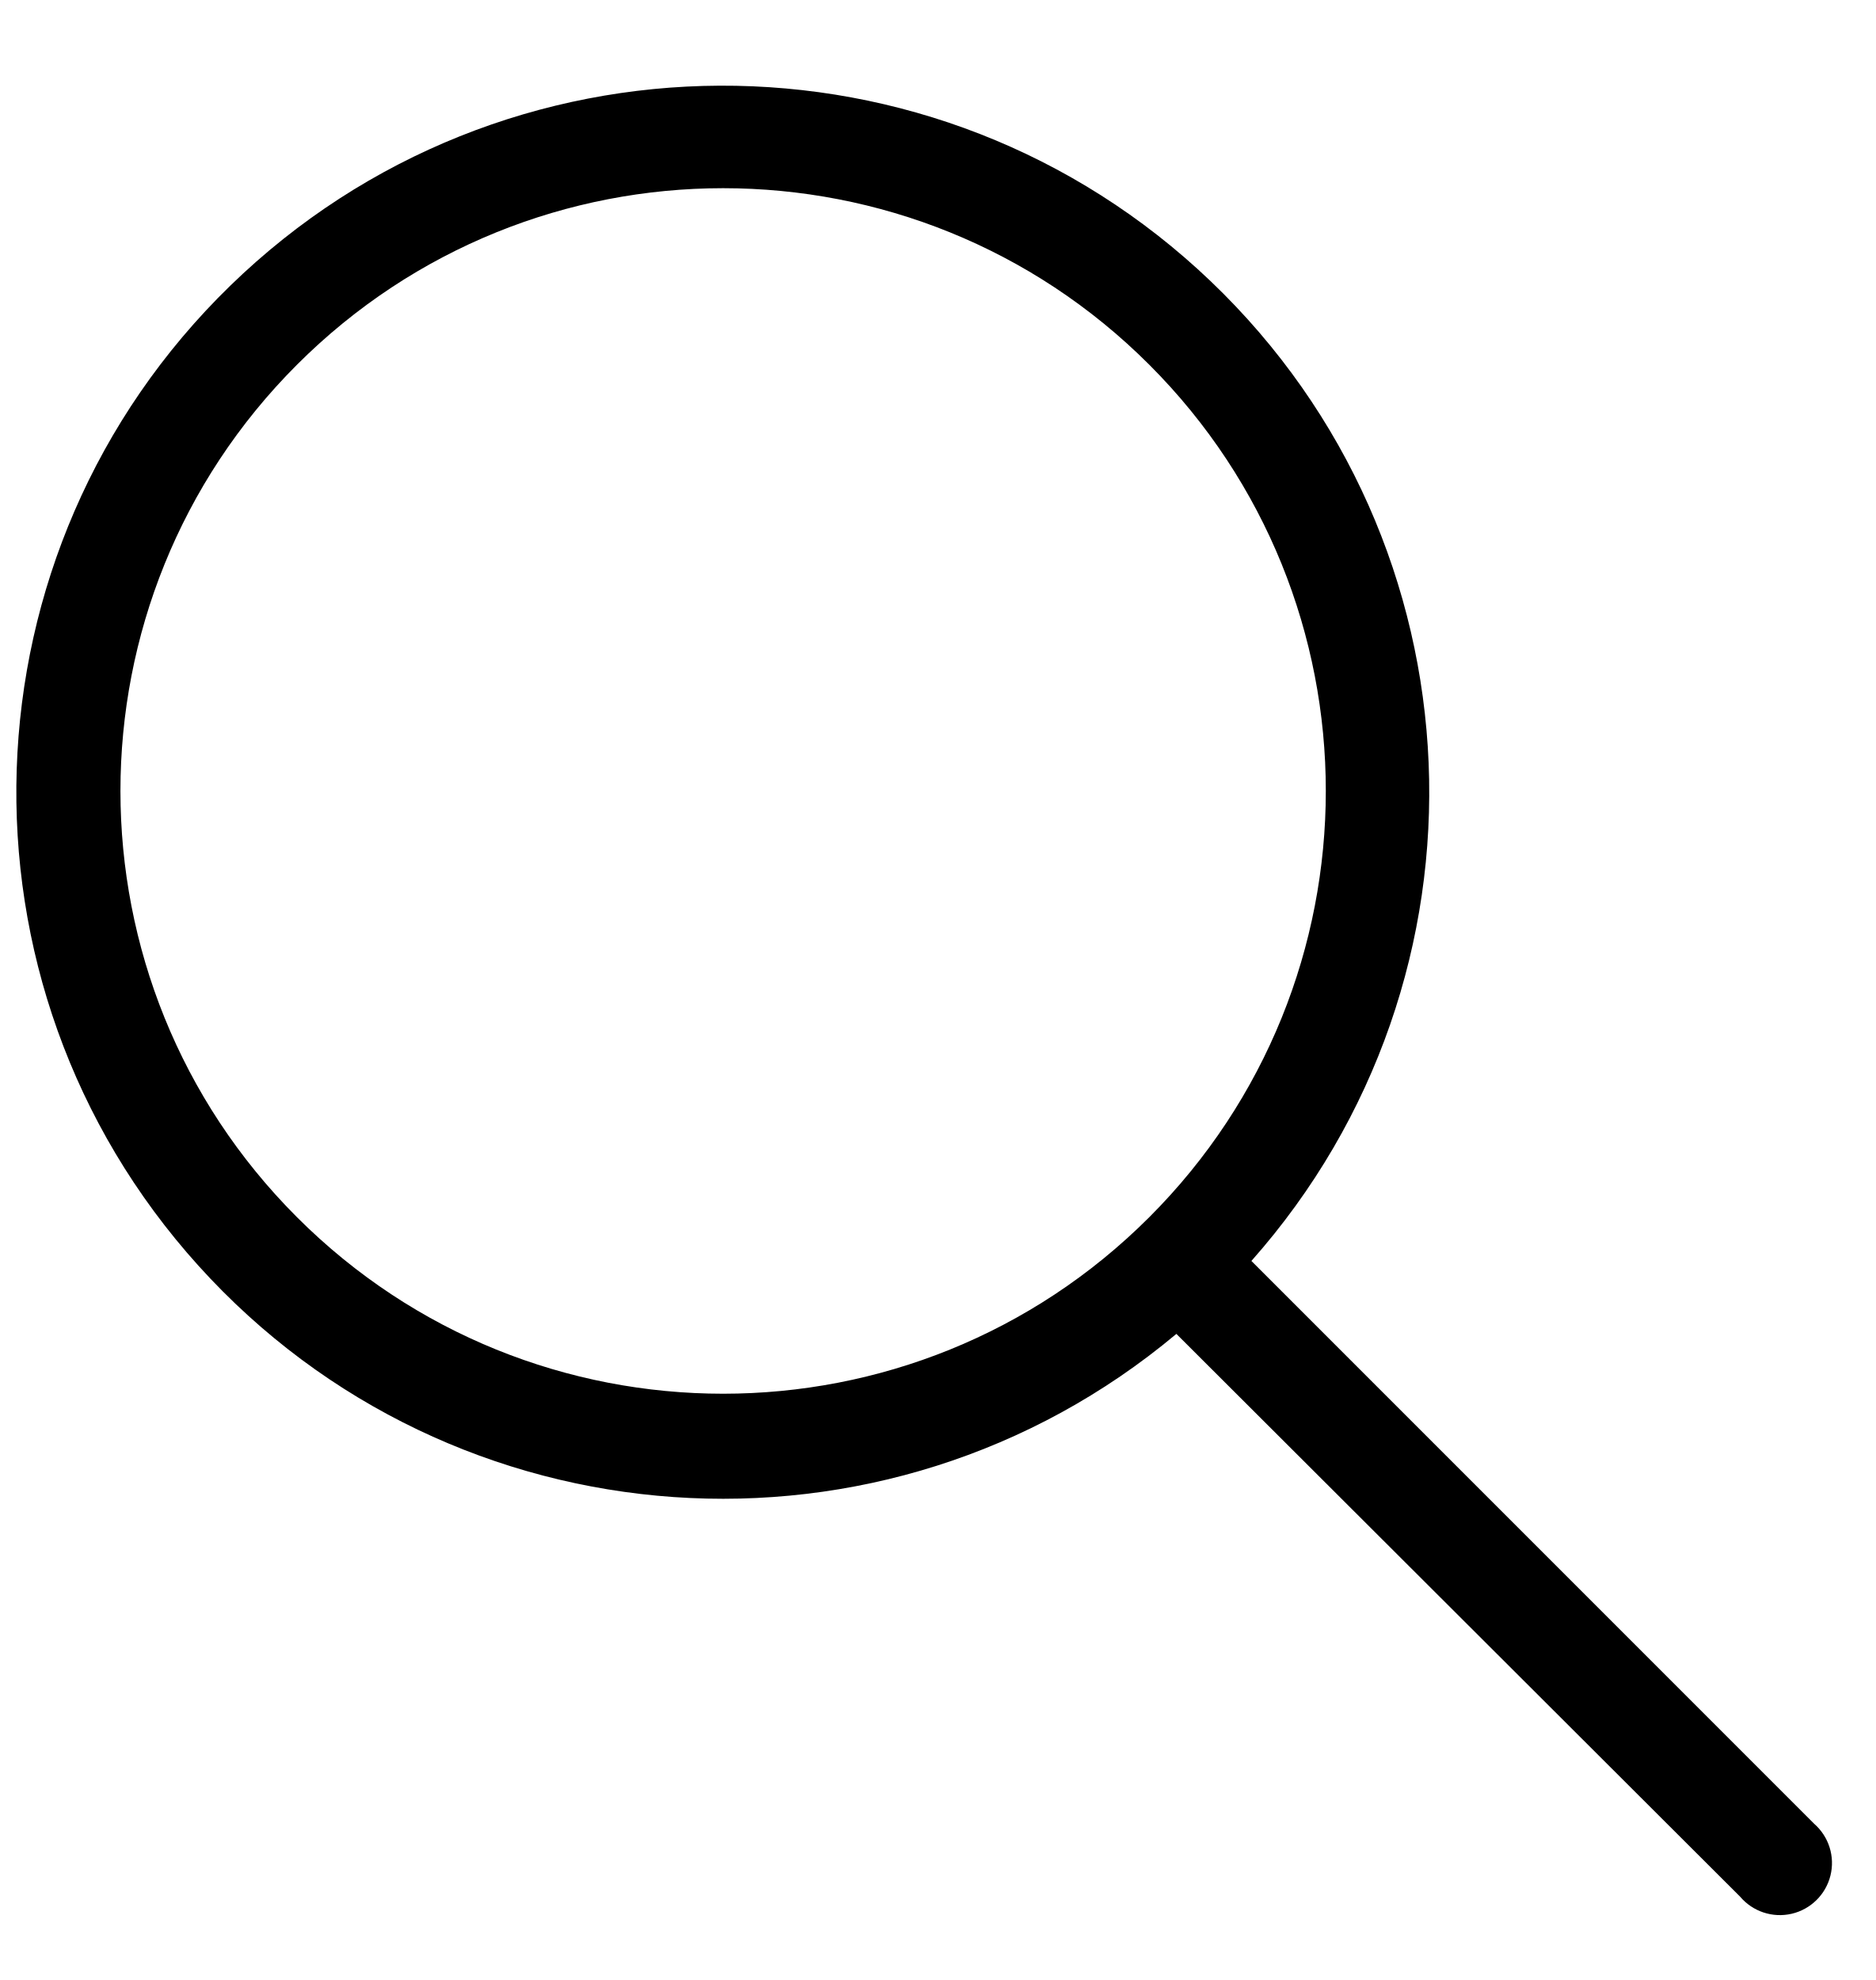
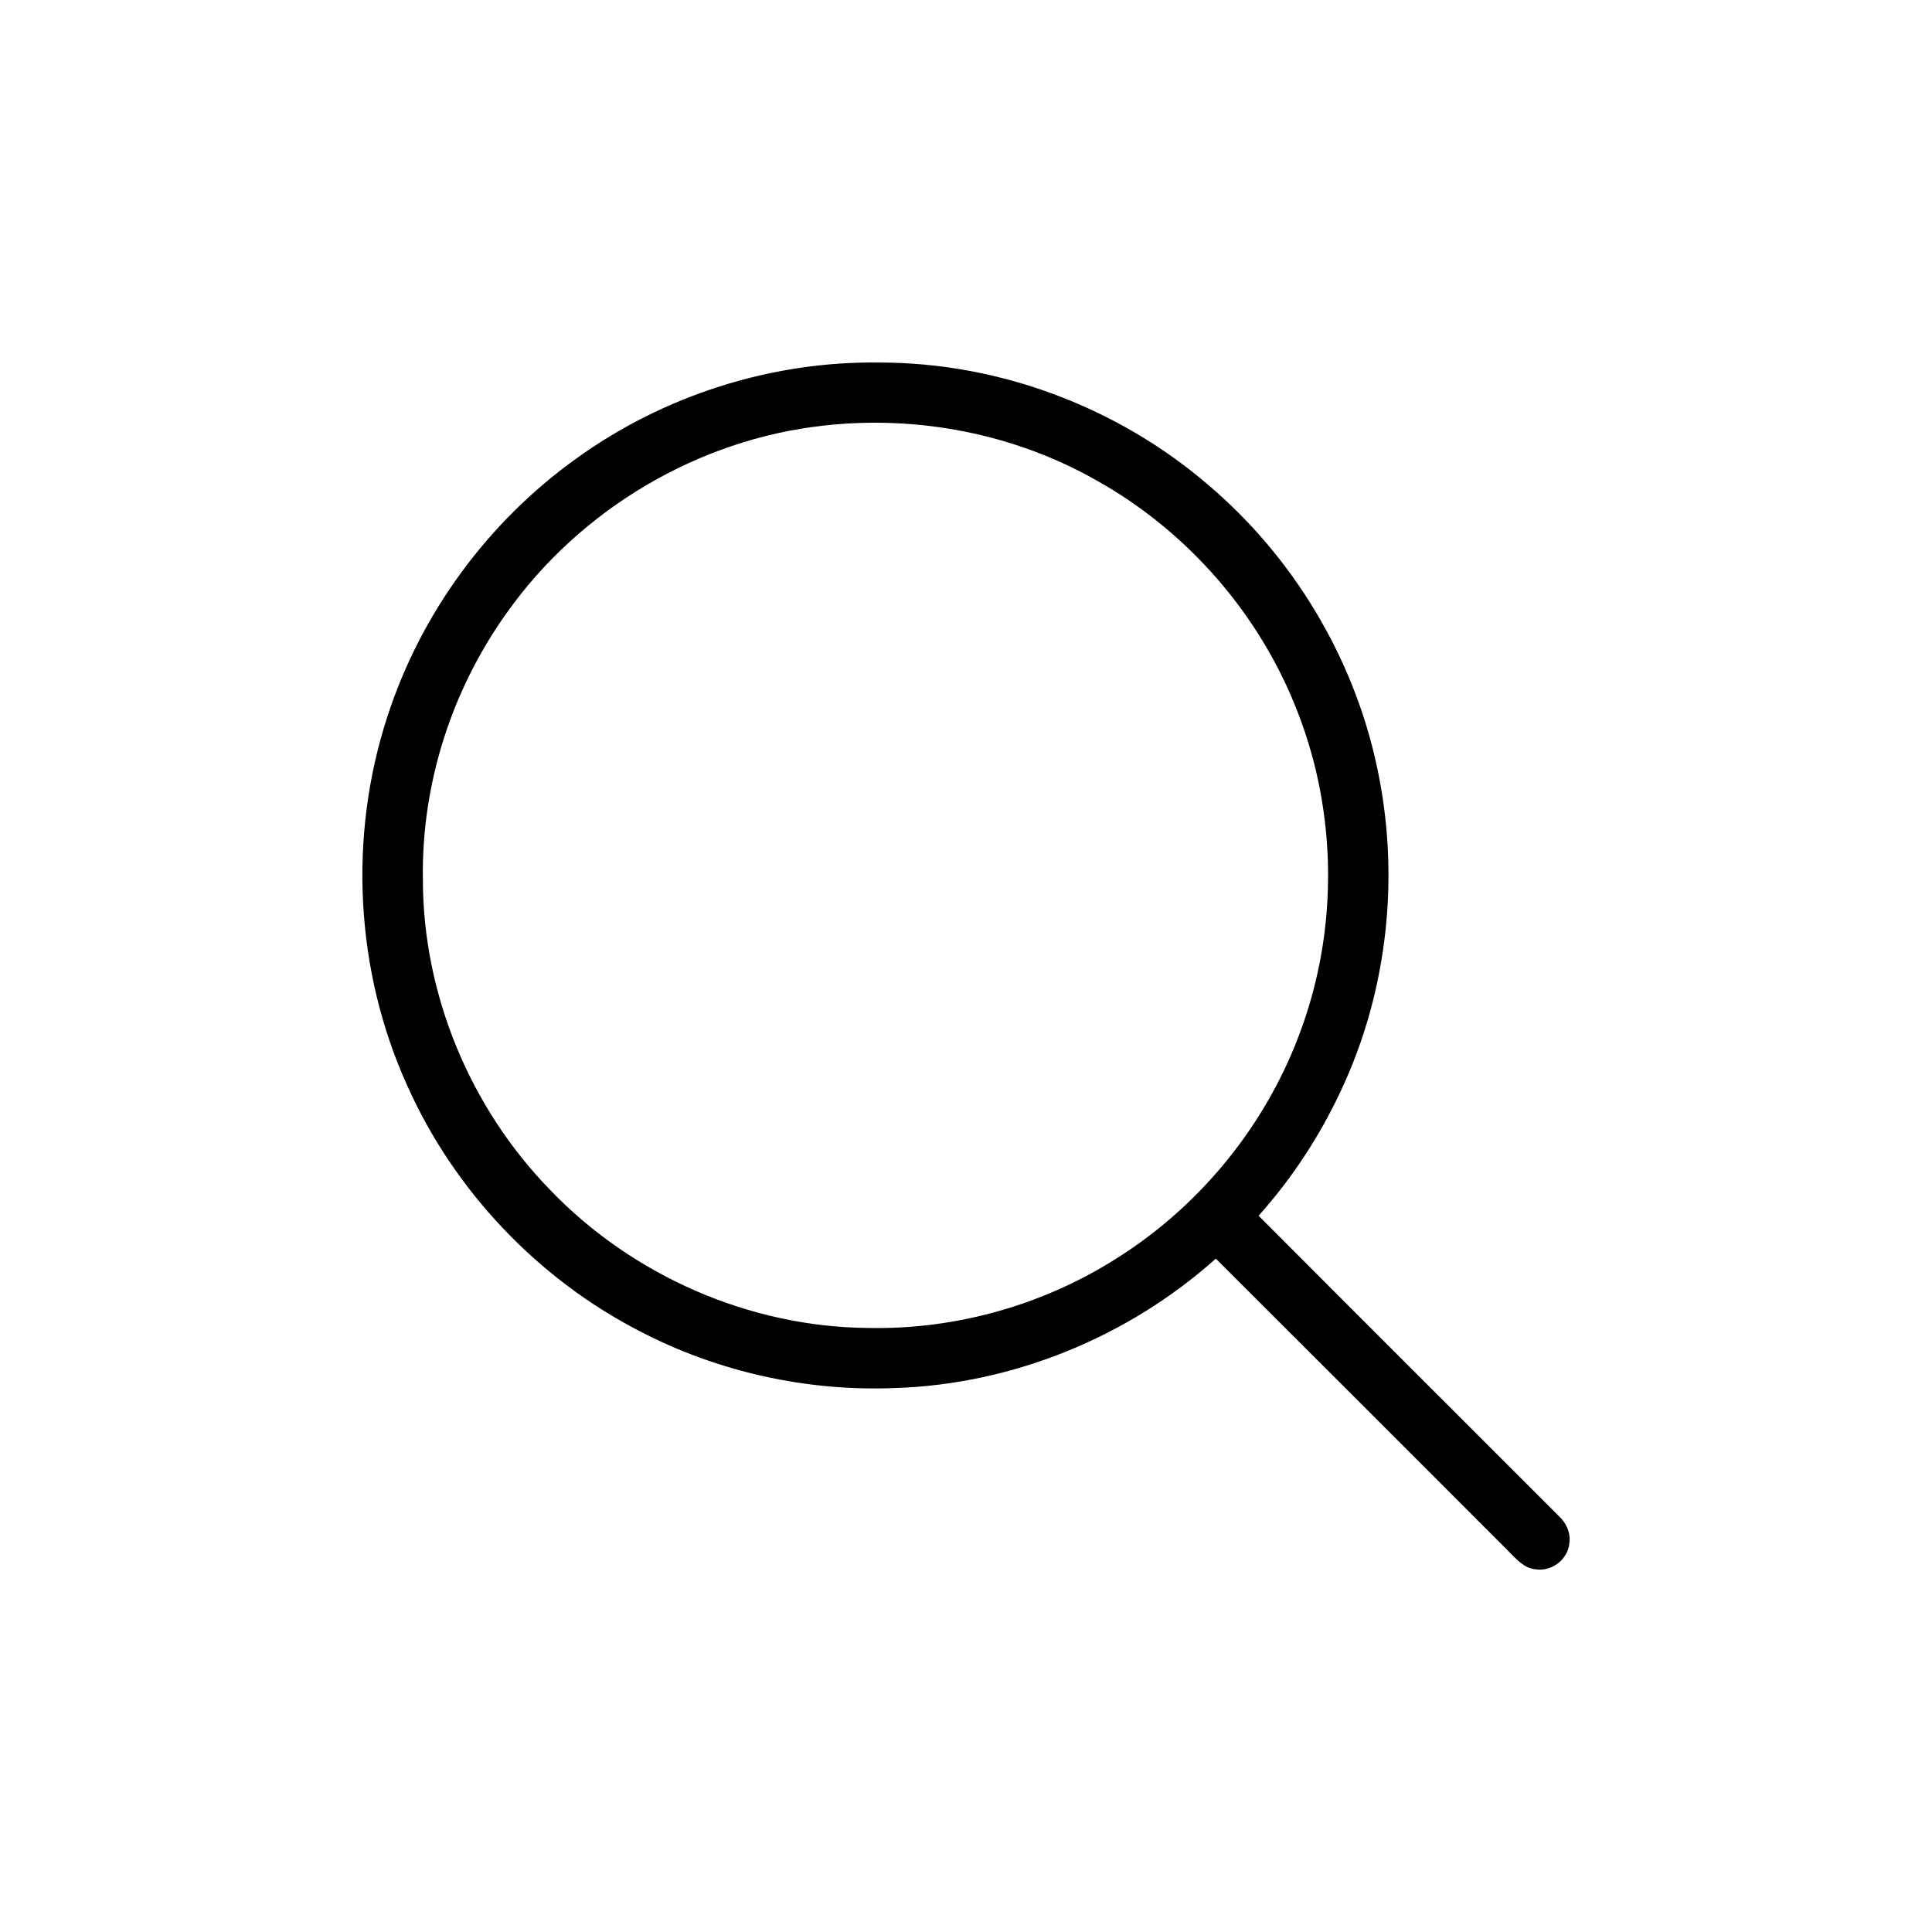
- <svg fill="none" class="icon icon-search" viewBox="0 0 18 19">
-   <path fill="currentColor" fill-rule="evenodd" d="M11.03 11.68A5.784 5.784 0 1 1 2.85 3.5a5.784 5.784 0 0 1 8.18 8.18m.26 1.12a6.78 6.78 0 1 1 .72-.7l5.4 5.4a.5.5 0 1 1-.71.7z" clip-rule="evenodd" />
+ <svg xmlns="http://www.w3.org/2000/svg" fill="none" class="icon icon-search" viewBox="0 0 512 512" version="1.1">
+   <path fill="currentColor" opacity="1.00" d=" M 152.54 121.65 C 175.72 104.84 204.38 95.67 233.03 96.08 C 264.78 96.05 296.29 107.91 320.33 128.62 C 342.72 147.66 358.66 174.17 364.85 202.93 C 371.13 231.72 367.88 262.59 355.25 289.27 C 349.66 301.21 342.34 312.36 333.54 322.18 C 360.02 348.76 386.60 375.25 413.12 401.79 C 415.10 403.61 416.31 406.29 415.89 409.02 C 415.49 413.26 411.22 416.55 407.02 415.89 C 403.94 415.67 401.85 413.18 399.83 411.14 C 373.98 385.26 348.10 359.40 322.21 333.55 C 298.94 354.36 268.33 366.87 237.09 367.85 C 213.75 368.78 190.18 363.57 169.47 352.75 C 142.45 338.82 120.38 315.54 107.96 287.78 C 94.11 257.30 92.28 221.62 102.69 189.82 C 111.51 162.57 129.28 138.35 152.54 121.65 M 218.45 112.77 C 185.03 116.39 153.73 135.00 134.32 162.39 C 119.68 182.79 111.66 207.90 112.07 233.03 C 112.06 263.45 124.55 293.52 145.74 315.29 C 167.51 338.00 198.51 351.66 230.01 351.92 C 253.27 352.42 276.62 345.84 296.21 333.29 C 318.49 319.21 335.89 297.58 344.83 272.78 C 354.61 245.97 354.32 215.62 344.01 189.01 C 334.10 163.08 314.86 140.89 290.65 127.35 C 268.93 114.97 243.25 110.00 218.45 112.77 Z" />
</svg>
